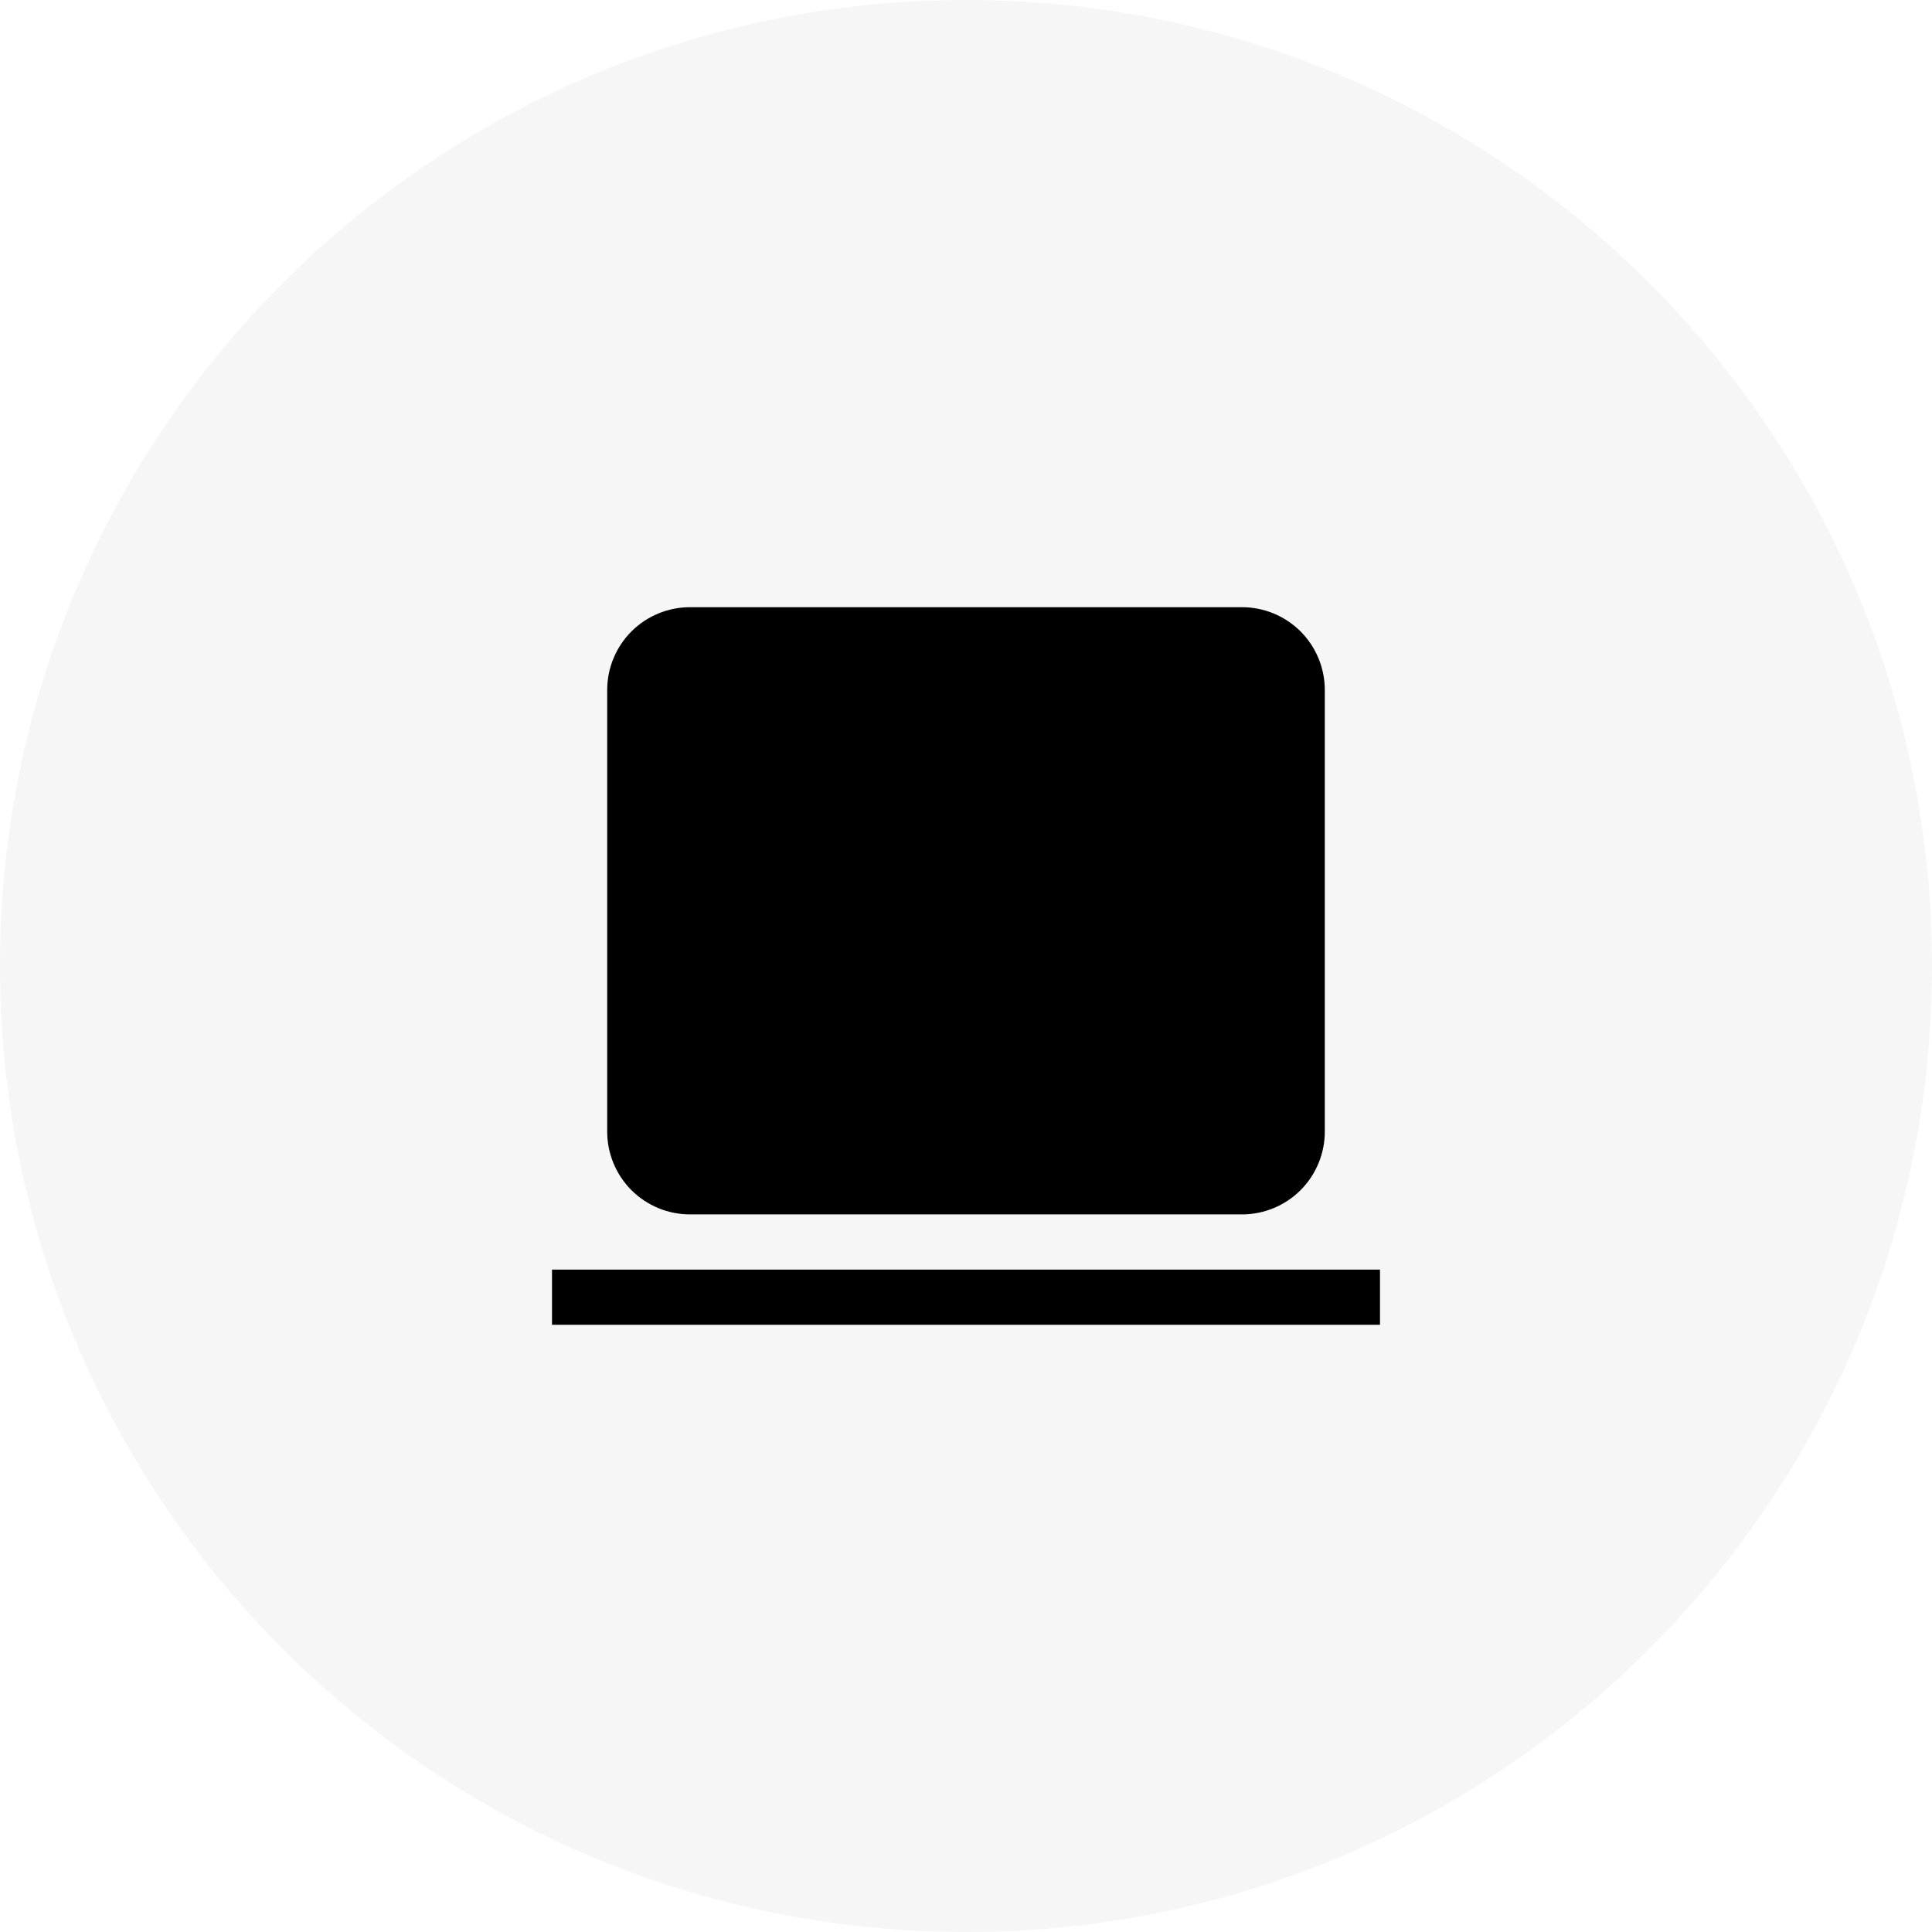
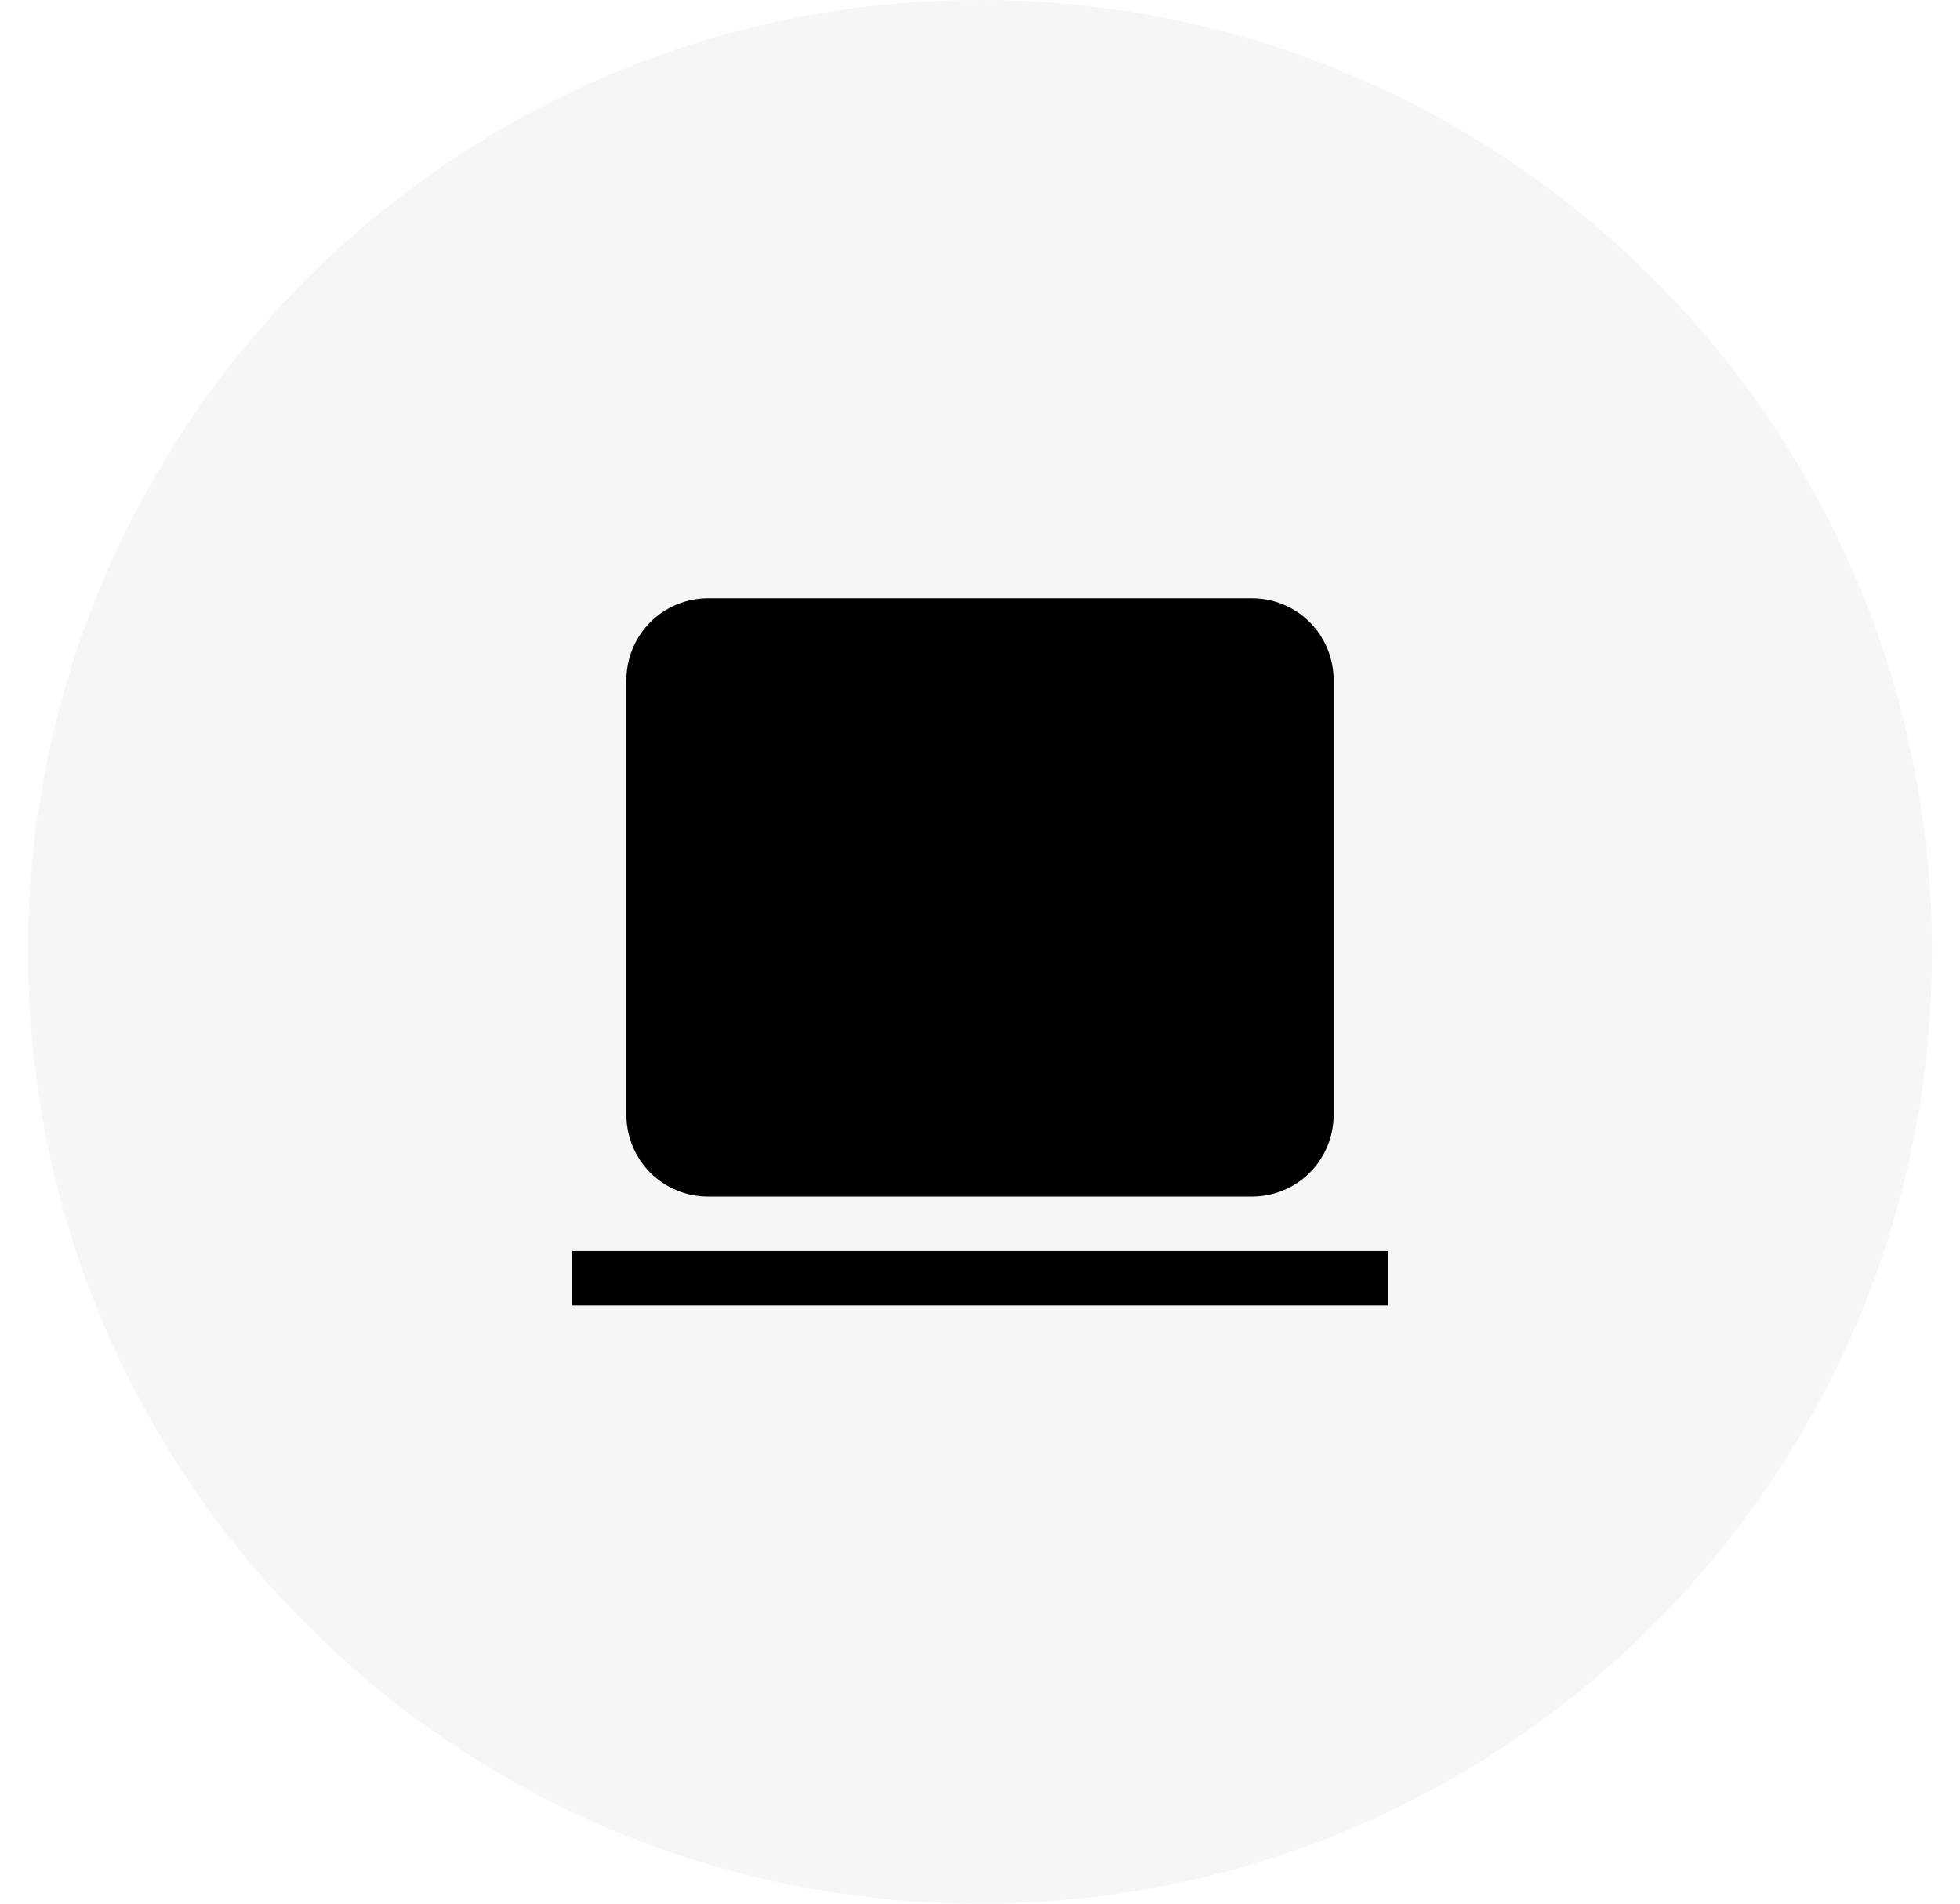
- <svg xmlns="http://www.w3.org/2000/svg" width="35" height="35" viewBox="0 0 35 35" fill="none">
+ <svg xmlns="http://www.w3.org/2000/svg" width="35" height="34" viewBox="0 0 35 35" fill="none">
  <rect width="35" height="35" rx="17.5" fill="#F6F6F6" />
  <path d="M12.5 11C12.102 11 11.721 11.158 11.439 11.439C11.158 11.721 11 12.102 11 12.5V20.5C11 20.898 11.158 21.279 11.439 21.561C11.721 21.842 12.102 22 12.5 22H22.5C22.898 22 23.279 21.842 23.561 21.561C23.842 21.279 24 20.898 24 20.5V12.5C24 12.102 23.842 11.721 23.561 11.439C23.279 11.158 22.898 11 22.5 11H12.5ZM10 24H25V23H10V24Z" fill="black" />
</svg>
